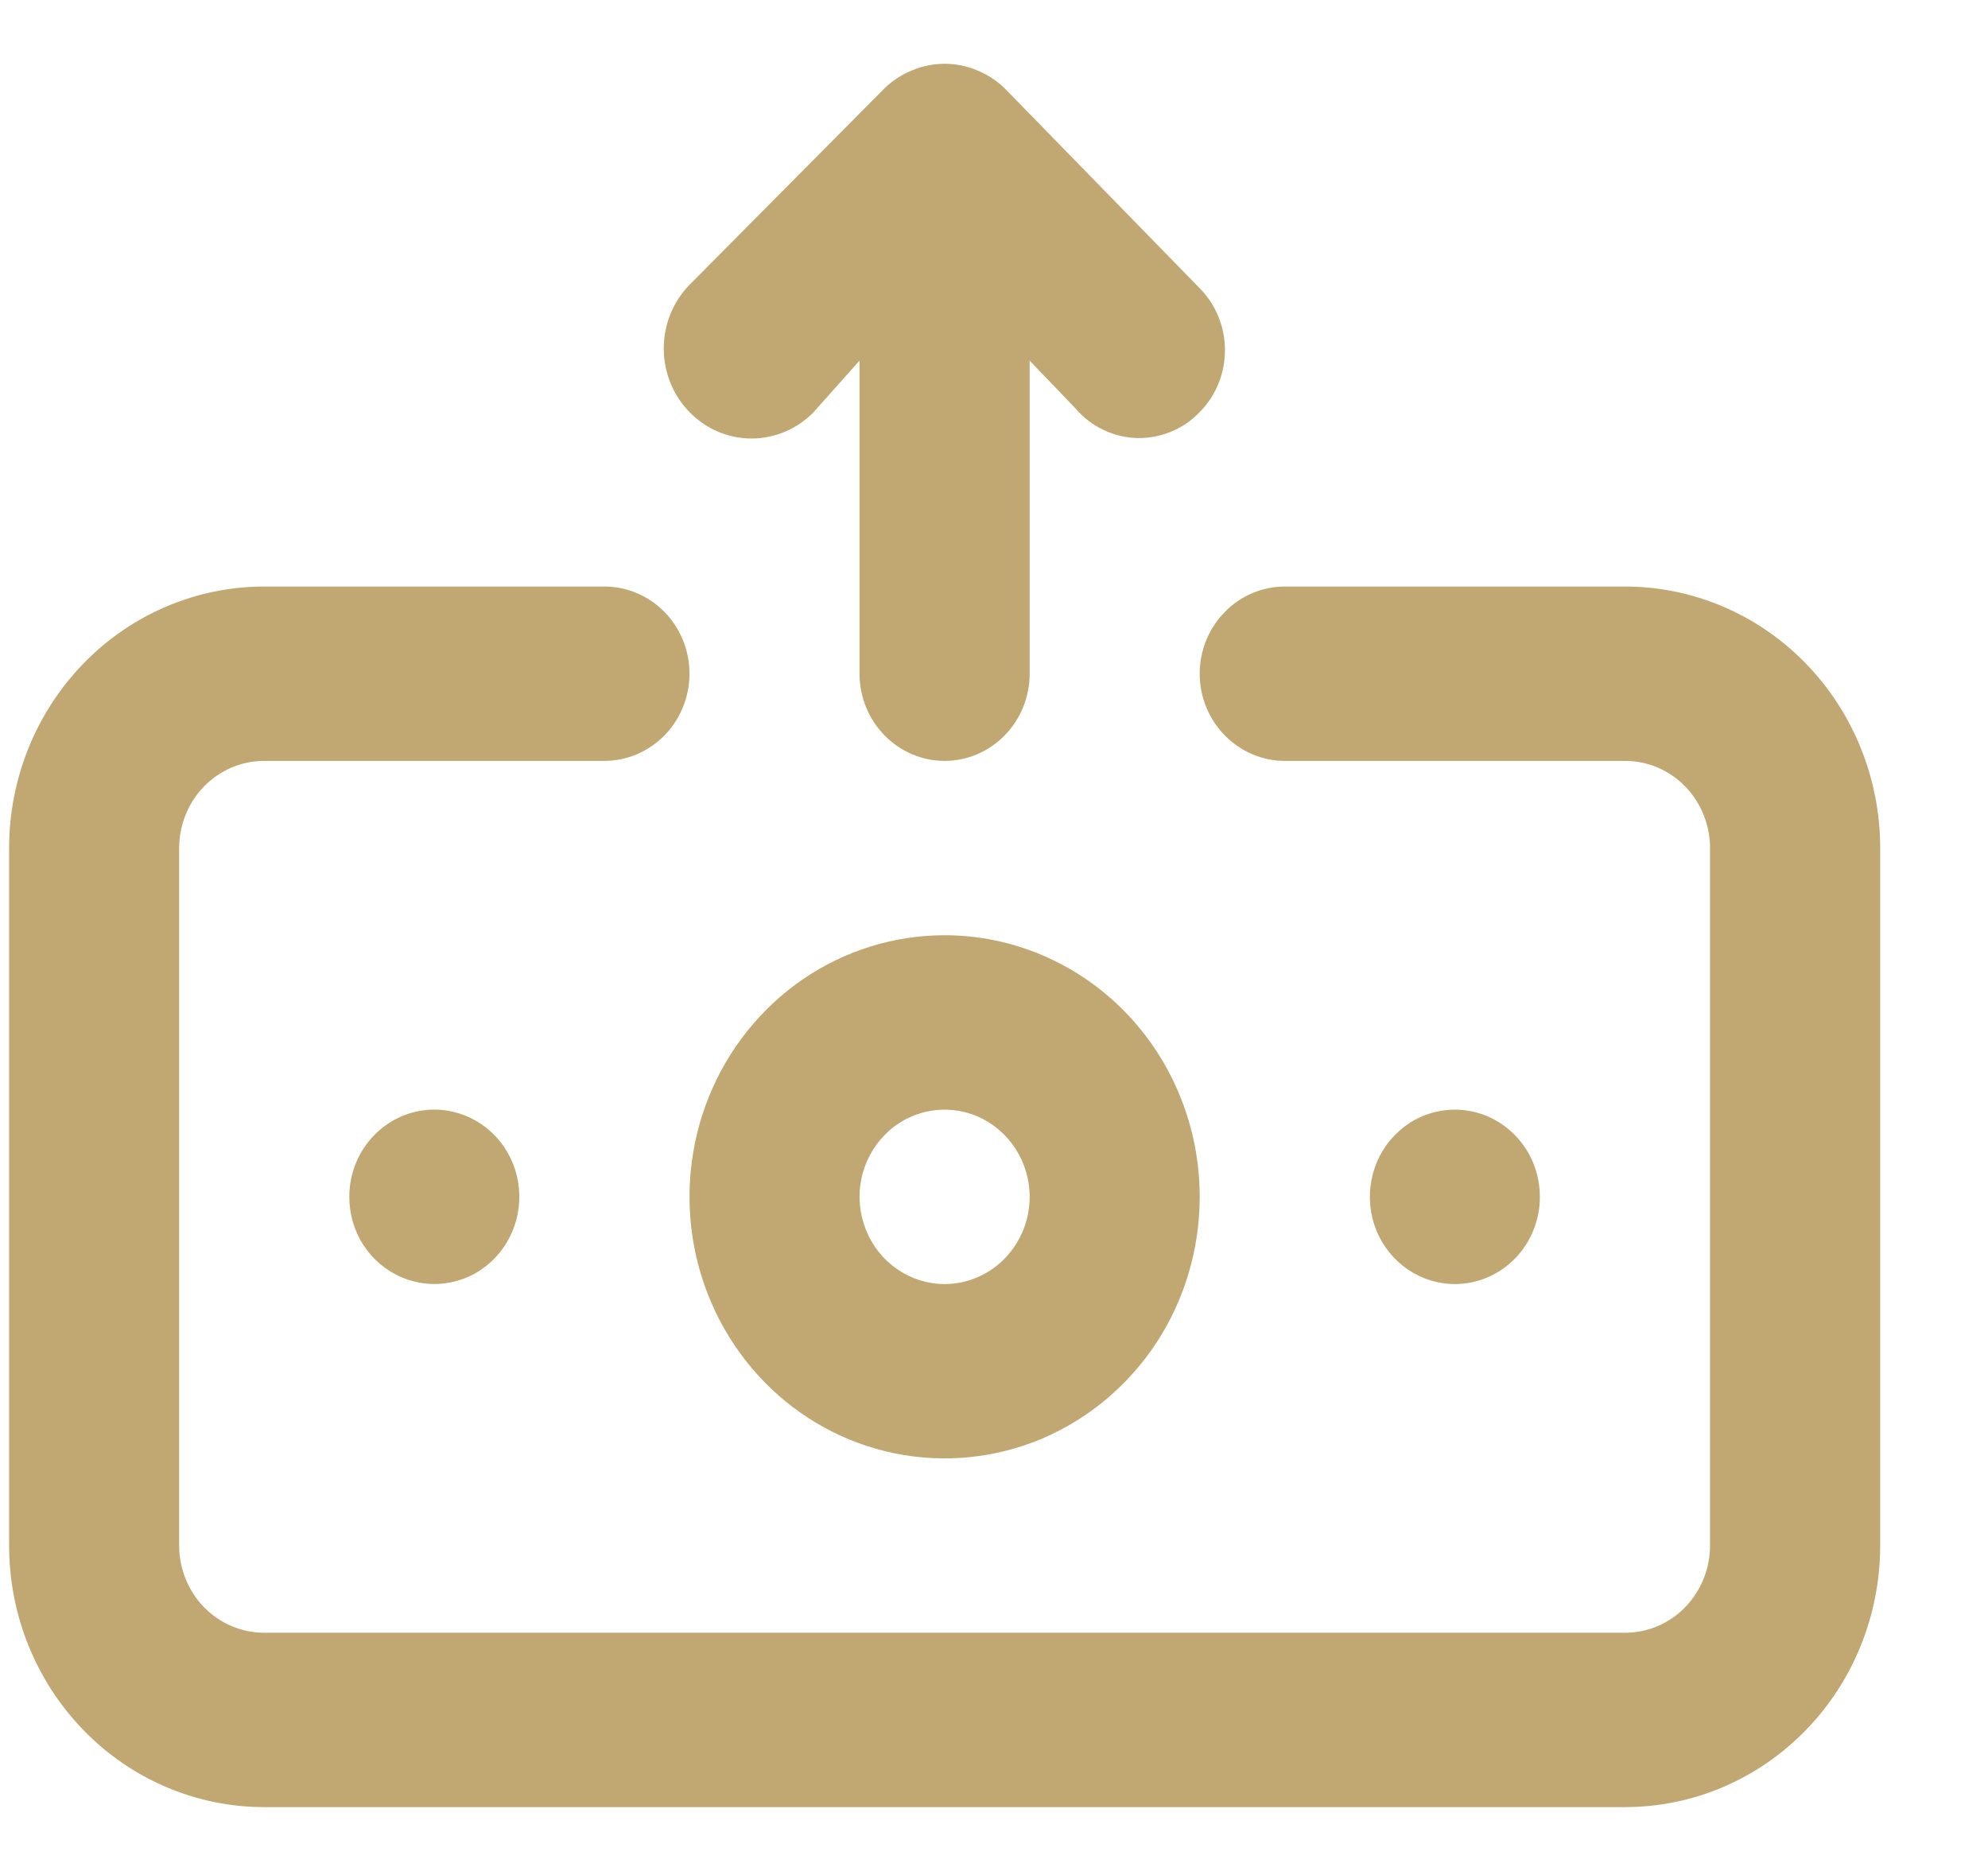
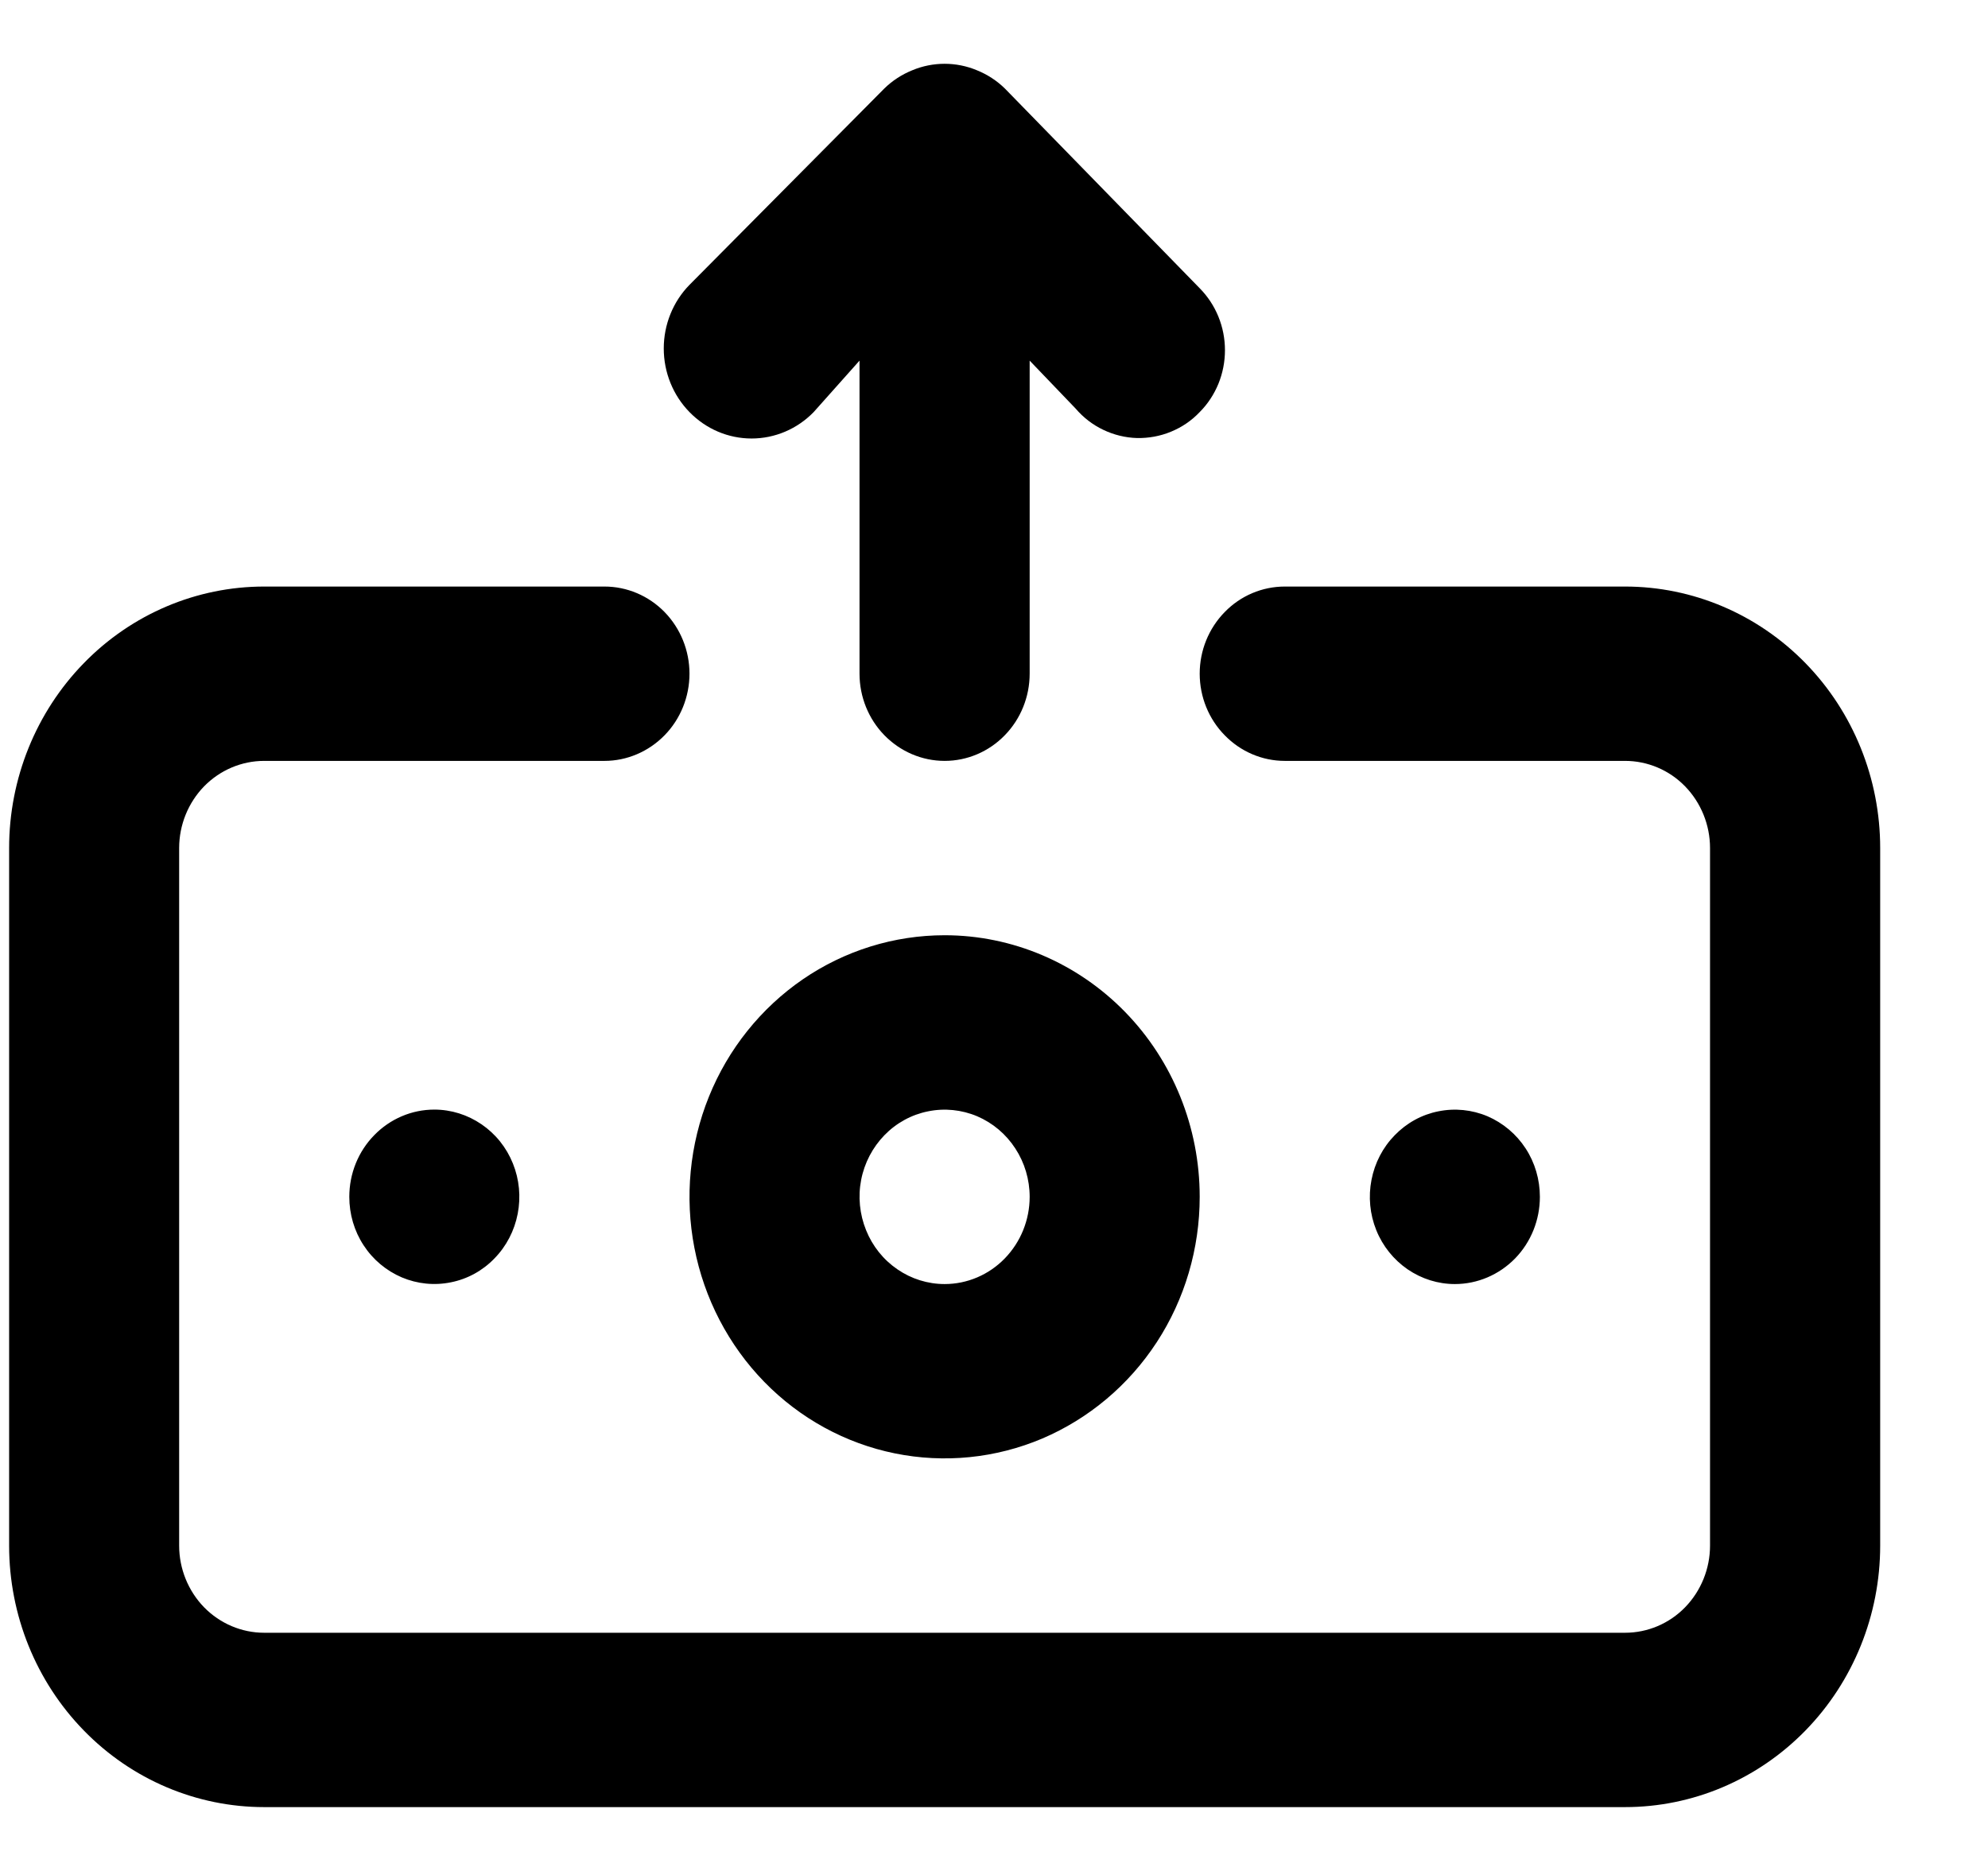
<svg xmlns="http://www.w3.org/2000/svg" width="17" height="16" viewBox="0 0 17 16" fill="none">
-   <path d="M6.958 3.524L7.35 3.084V5.761C7.35 5.959 7.427 6.149 7.563 6.288C7.7 6.428 7.885 6.507 8.078 6.507C8.271 6.507 8.456 6.428 8.592 6.288C8.728 6.149 8.805 5.959 8.805 5.761V3.084L9.198 3.494C9.264 3.571 9.344 3.633 9.435 3.676C9.525 3.719 9.623 3.743 9.722 3.746C9.822 3.748 9.921 3.73 10.013 3.692C10.106 3.654 10.19 3.597 10.259 3.524C10.328 3.455 10.382 3.372 10.419 3.282C10.456 3.191 10.475 3.093 10.475 2.995C10.475 2.896 10.456 2.799 10.419 2.708C10.382 2.617 10.328 2.535 10.259 2.465L8.594 0.758C8.525 0.69 8.443 0.637 8.354 0.601C8.177 0.527 7.978 0.527 7.801 0.601C7.712 0.637 7.63 0.69 7.561 0.758L5.896 2.436C5.755 2.58 5.676 2.776 5.676 2.98C5.676 3.184 5.755 3.38 5.896 3.524C6.037 3.669 6.228 3.75 6.427 3.75C6.626 3.75 6.817 3.669 6.958 3.524ZM8.078 7.998C7.646 7.998 7.224 8.129 6.865 8.375C6.507 8.621 6.227 8.97 6.062 9.379C5.897 9.788 5.854 10.238 5.938 10.671C6.022 11.105 6.23 11.504 6.535 11.817C6.84 12.13 7.229 12.343 7.652 12.429C8.075 12.515 8.514 12.471 8.913 12.302C9.311 12.132 9.652 11.846 9.892 11.478C10.132 11.11 10.259 10.677 10.259 10.235C10.259 9.642 10.03 9.073 9.62 8.653C9.211 8.234 8.656 7.998 8.078 7.998ZM8.078 10.981C7.934 10.981 7.793 10.937 7.674 10.855C7.554 10.773 7.461 10.657 7.406 10.52C7.351 10.384 7.336 10.234 7.364 10.09C7.392 9.945 7.462 9.812 7.563 9.708C7.665 9.603 7.795 9.532 7.936 9.504C8.077 9.475 8.223 9.49 8.356 9.546C8.489 9.603 8.602 9.698 8.682 9.821C8.762 9.943 8.805 10.088 8.805 10.235C8.805 10.433 8.728 10.622 8.592 10.762C8.456 10.902 8.271 10.981 8.078 10.981ZM2.987 10.235C2.987 10.383 3.029 10.527 3.109 10.649C3.189 10.772 3.303 10.867 3.436 10.924C3.569 10.98 3.715 10.995 3.856 10.966C3.997 10.938 4.127 10.867 4.228 10.762C4.33 10.658 4.399 10.525 4.427 10.38C4.455 10.236 4.441 10.086 4.386 9.95C4.331 9.813 4.238 9.697 4.118 9.615C3.998 9.533 3.858 9.489 3.714 9.489C3.521 9.489 3.336 9.568 3.2 9.708C3.063 9.848 2.987 10.037 2.987 10.235ZM13.168 10.235C13.168 10.088 13.126 9.943 13.046 9.821C12.966 9.698 12.852 9.603 12.72 9.546C12.587 9.49 12.441 9.475 12.299 9.504C12.158 9.532 12.029 9.603 11.927 9.708C11.825 9.812 11.756 9.945 11.728 10.09C11.7 10.234 11.714 10.384 11.769 10.52C11.824 10.657 11.918 10.773 12.037 10.855C12.157 10.937 12.297 10.981 12.441 10.981C12.634 10.981 12.819 10.902 12.956 10.762C13.092 10.622 13.168 10.433 13.168 10.235ZM13.896 5.016H10.987C10.794 5.016 10.609 5.094 10.473 5.234C10.336 5.374 10.259 5.563 10.259 5.761C10.259 5.959 10.336 6.149 10.473 6.288C10.609 6.428 10.794 6.507 10.987 6.507H13.896C14.089 6.507 14.274 6.585 14.41 6.725C14.546 6.865 14.623 7.055 14.623 7.252V13.218C14.623 13.415 14.546 13.605 14.41 13.745C14.274 13.885 14.089 13.963 13.896 13.963H2.259C2.067 13.963 1.882 13.885 1.745 13.745C1.609 13.605 1.532 13.415 1.532 13.218V7.252C1.532 7.055 1.609 6.865 1.745 6.725C1.882 6.585 2.067 6.507 2.259 6.507H5.169C5.361 6.507 5.546 6.428 5.683 6.288C5.819 6.149 5.896 5.959 5.896 5.761C5.896 5.563 5.819 5.374 5.683 5.234C5.546 5.094 5.361 5.016 5.169 5.016H2.259C1.681 5.016 1.126 5.251 0.717 5.671C0.308 6.09 0.078 6.659 0.078 7.252V13.218C0.078 13.811 0.308 14.38 0.717 14.799C1.126 15.219 1.681 15.454 2.259 15.454H13.896C14.475 15.454 15.029 15.219 15.439 14.799C15.848 14.38 16.078 13.811 16.078 13.218V7.252C16.078 6.659 15.848 6.09 15.439 5.671C15.029 5.251 14.475 5.016 13.896 5.016Z" fill="#C1A771" />
+   <path d="M6.958 3.524L7.35 3.084V5.761C7.35 5.959 7.427 6.149 7.563 6.288C7.7 6.428 7.885 6.507 8.078 6.507C8.271 6.507 8.456 6.428 8.592 6.288C8.728 6.149 8.805 5.959 8.805 5.761V3.084L9.198 3.494C9.264 3.571 9.344 3.633 9.435 3.676C9.525 3.719 9.623 3.743 9.722 3.746C9.822 3.748 9.921 3.73 10.013 3.692C10.106 3.654 10.19 3.597 10.259 3.524C10.328 3.455 10.382 3.372 10.419 3.282C10.456 3.191 10.475 3.093 10.475 2.995C10.475 2.896 10.456 2.799 10.419 2.708C10.382 2.617 10.328 2.535 10.259 2.465L8.594 0.758C8.525 0.69 8.443 0.637 8.354 0.601C8.177 0.527 7.978 0.527 7.801 0.601C7.712 0.637 7.63 0.69 7.561 0.758L5.896 2.436C5.755 2.58 5.676 2.776 5.676 2.98C5.676 3.184 5.755 3.38 5.896 3.524C6.037 3.669 6.228 3.75 6.427 3.75C6.626 3.75 6.817 3.669 6.958 3.524ZM8.078 7.998C7.646 7.998 7.224 8.129 6.865 8.375C6.507 8.621 6.227 8.97 6.062 9.379C5.897 9.788 5.854 10.238 5.938 10.671C6.022 11.105 6.23 11.504 6.535 11.817C6.84 12.13 7.229 12.343 7.652 12.429C8.075 12.515 8.514 12.471 8.913 12.302C9.311 12.132 9.652 11.846 9.892 11.478C10.132 11.11 10.259 10.677 10.259 10.235C10.259 9.642 10.03 9.073 9.62 8.653C9.211 8.234 8.656 7.998 8.078 7.998ZM8.078 10.981C7.934 10.981 7.793 10.937 7.674 10.855C7.554 10.773 7.461 10.657 7.406 10.52C7.351 10.384 7.336 10.234 7.364 10.09C7.392 9.945 7.462 9.812 7.563 9.708C7.665 9.603 7.795 9.532 7.936 9.504C8.077 9.475 8.223 9.49 8.356 9.546C8.489 9.603 8.602 9.698 8.682 9.821C8.762 9.943 8.805 10.088 8.805 10.235C8.805 10.433 8.728 10.622 8.592 10.762C8.456 10.902 8.271 10.981 8.078 10.981ZM2.987 10.235C2.987 10.383 3.029 10.527 3.109 10.649C3.189 10.772 3.303 10.867 3.436 10.924C3.569 10.98 3.715 10.995 3.856 10.966C3.997 10.938 4.127 10.867 4.228 10.762C4.33 10.658 4.399 10.525 4.427 10.38C4.455 10.236 4.441 10.086 4.386 9.95C4.331 9.813 4.238 9.697 4.118 9.615C3.998 9.533 3.858 9.489 3.714 9.489C3.521 9.489 3.336 9.568 3.2 9.708C3.063 9.848 2.987 10.037 2.987 10.235ZM13.168 10.235C13.168 10.088 13.126 9.943 13.046 9.821C12.966 9.698 12.852 9.603 12.72 9.546C12.587 9.49 12.441 9.475 12.299 9.504C12.158 9.532 12.029 9.603 11.927 9.708C11.825 9.812 11.756 9.945 11.728 10.09C11.7 10.234 11.714 10.384 11.769 10.52C11.824 10.657 11.918 10.773 12.037 10.855C12.157 10.937 12.297 10.981 12.441 10.981C12.634 10.981 12.819 10.902 12.956 10.762C13.092 10.622 13.168 10.433 13.168 10.235ZM13.896 5.016H10.987C10.794 5.016 10.609 5.094 10.473 5.234C10.336 5.374 10.259 5.563 10.259 5.761C10.259 5.959 10.336 6.149 10.473 6.288C10.609 6.428 10.794 6.507 10.987 6.507H13.896C14.089 6.507 14.274 6.585 14.41 6.725C14.546 6.865 14.623 7.055 14.623 7.252V13.218C14.623 13.415 14.546 13.605 14.41 13.745C14.274 13.885 14.089 13.963 13.896 13.963H2.259C2.067 13.963 1.882 13.885 1.745 13.745C1.609 13.605 1.532 13.415 1.532 13.218V7.252C1.532 7.055 1.609 6.865 1.745 6.725C1.882 6.585 2.067 6.507 2.259 6.507H5.169C5.361 6.507 5.546 6.428 5.683 6.288C5.819 6.149 5.896 5.959 5.896 5.761C5.896 5.563 5.819 5.374 5.683 5.234C5.546 5.094 5.361 5.016 5.169 5.016H2.259C1.681 5.016 1.126 5.251 0.717 5.671C0.308 6.09 0.078 6.659 0.078 7.252V13.218C0.078 13.811 0.308 14.38 0.717 14.799C1.126 15.219 1.681 15.454 2.259 15.454H13.896C14.475 15.454 15.029 15.219 15.439 14.799C15.848 14.38 16.078 13.811 16.078 13.218V7.252C16.078 6.659 15.848 6.09 15.439 5.671C15.029 5.251 14.475 5.016 13.896 5.016Z" fill="currentColor" />
</svg>
